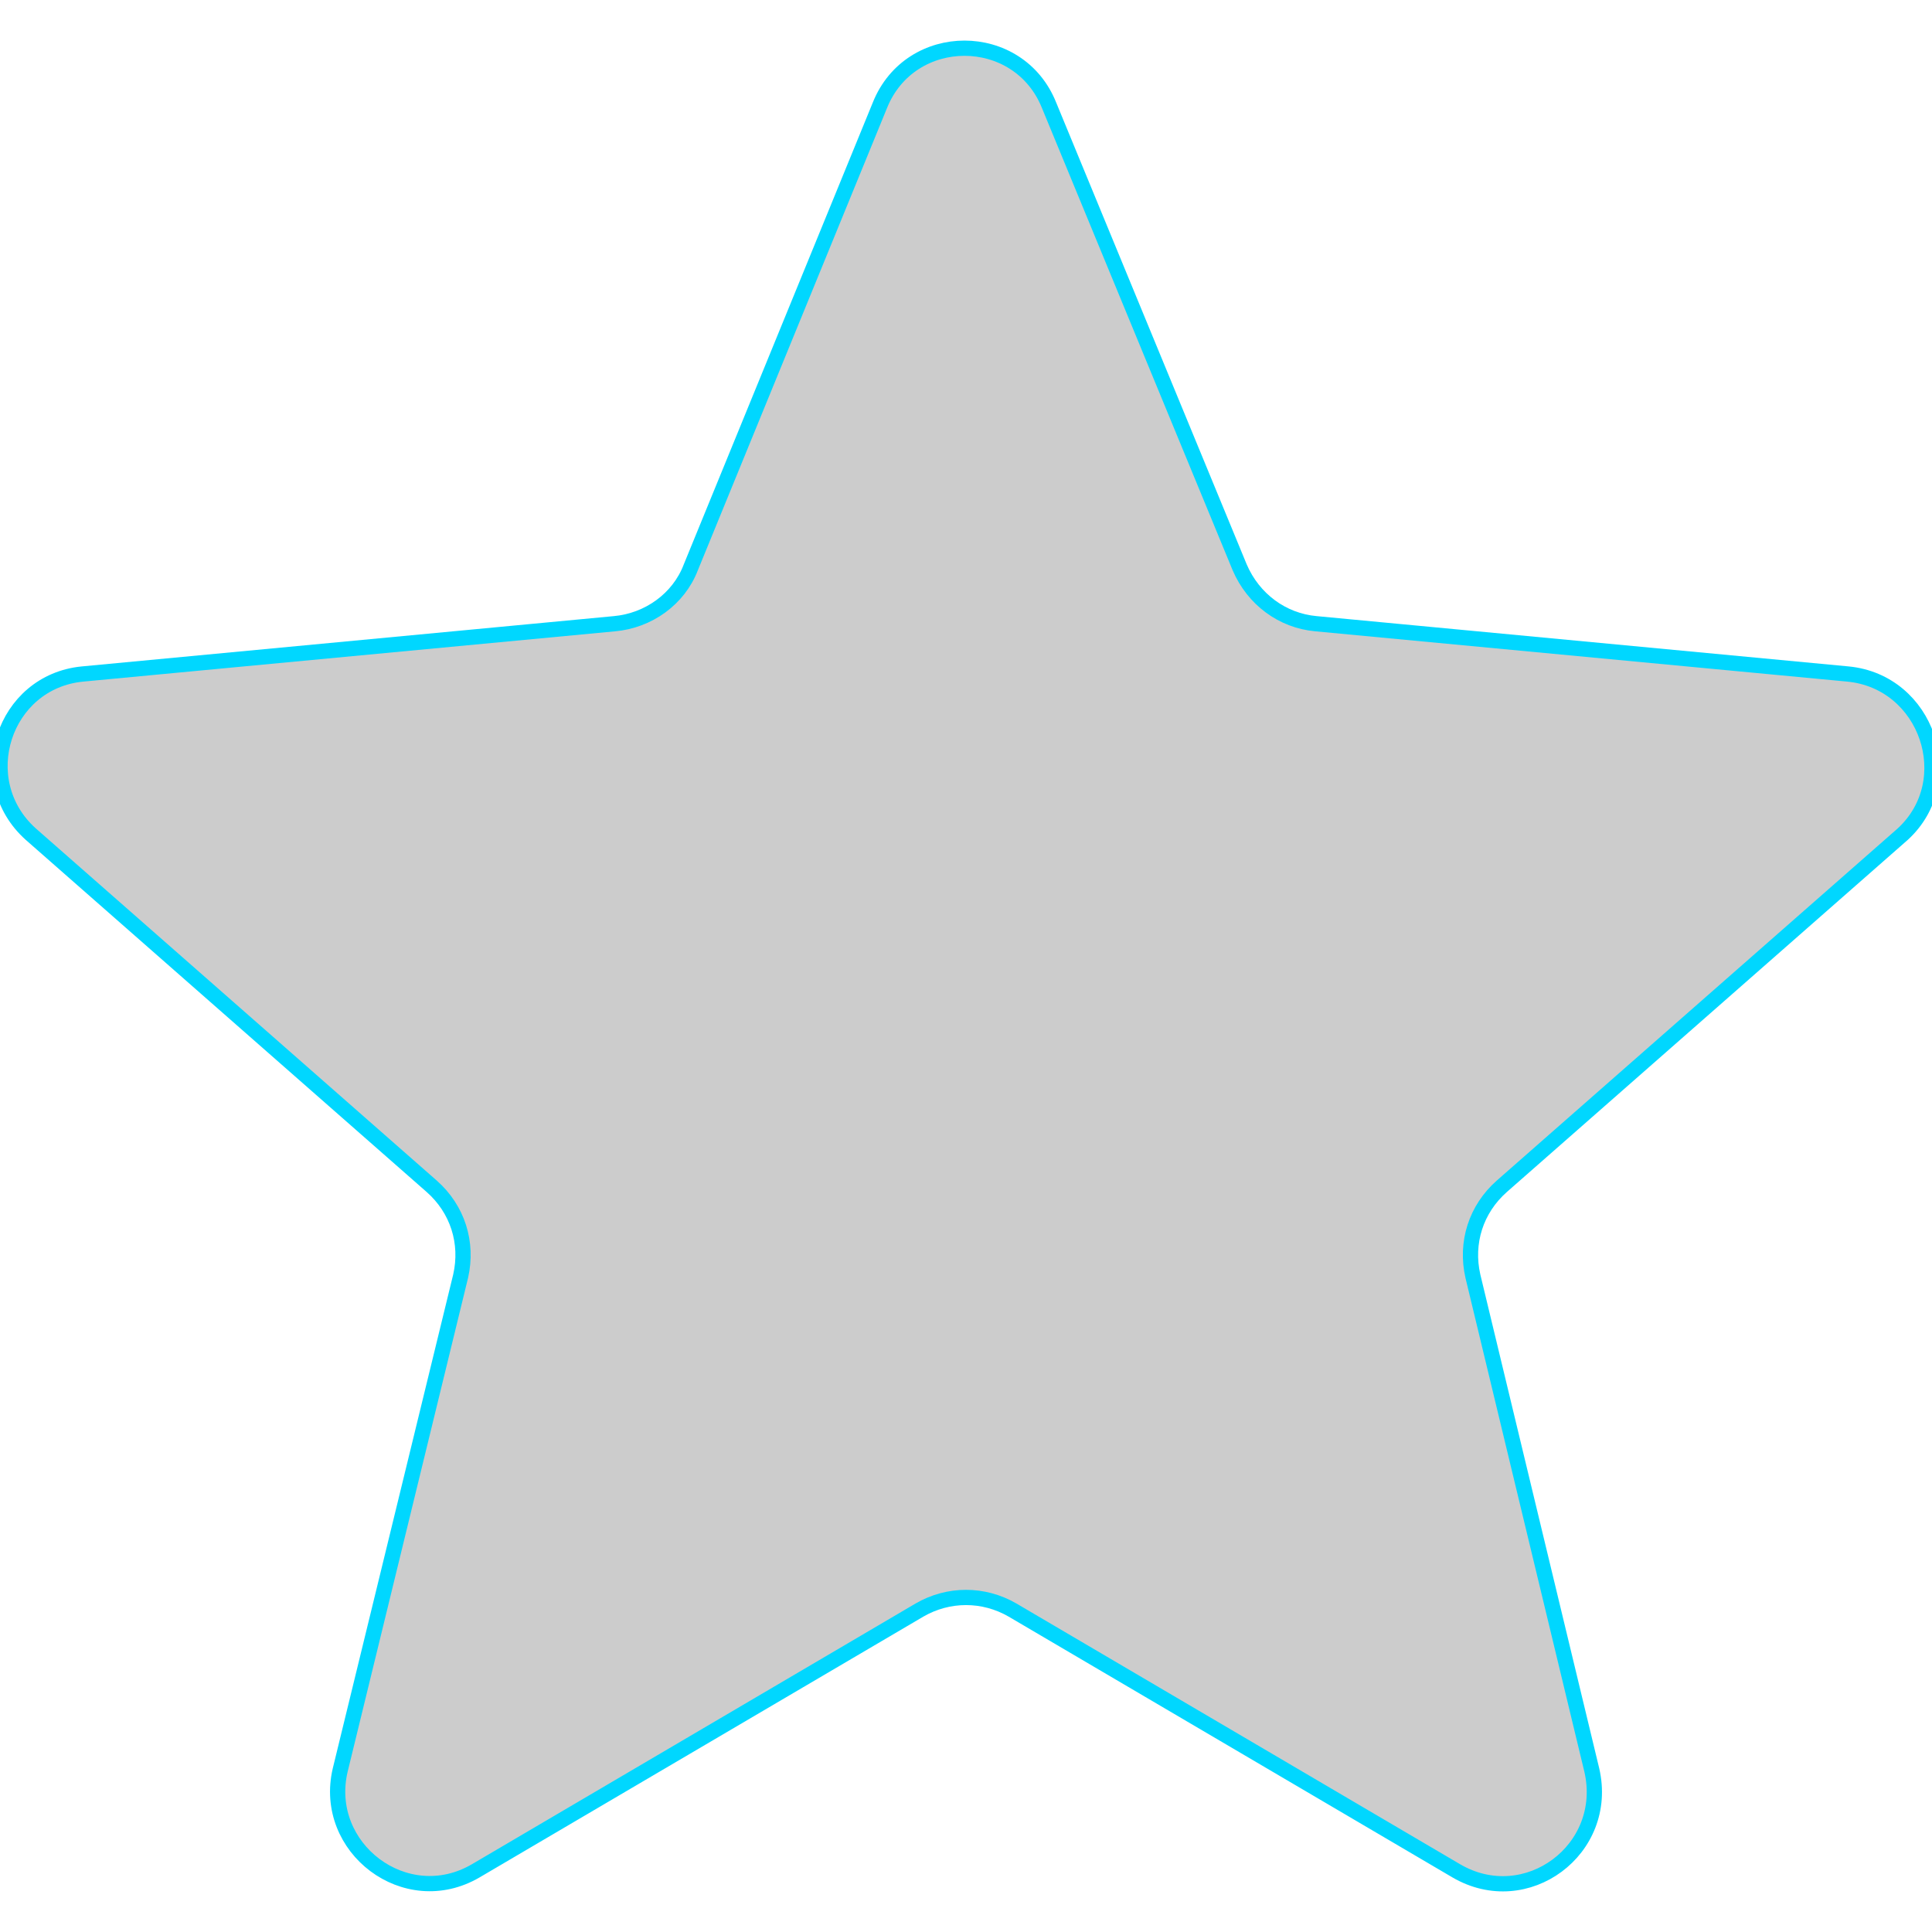
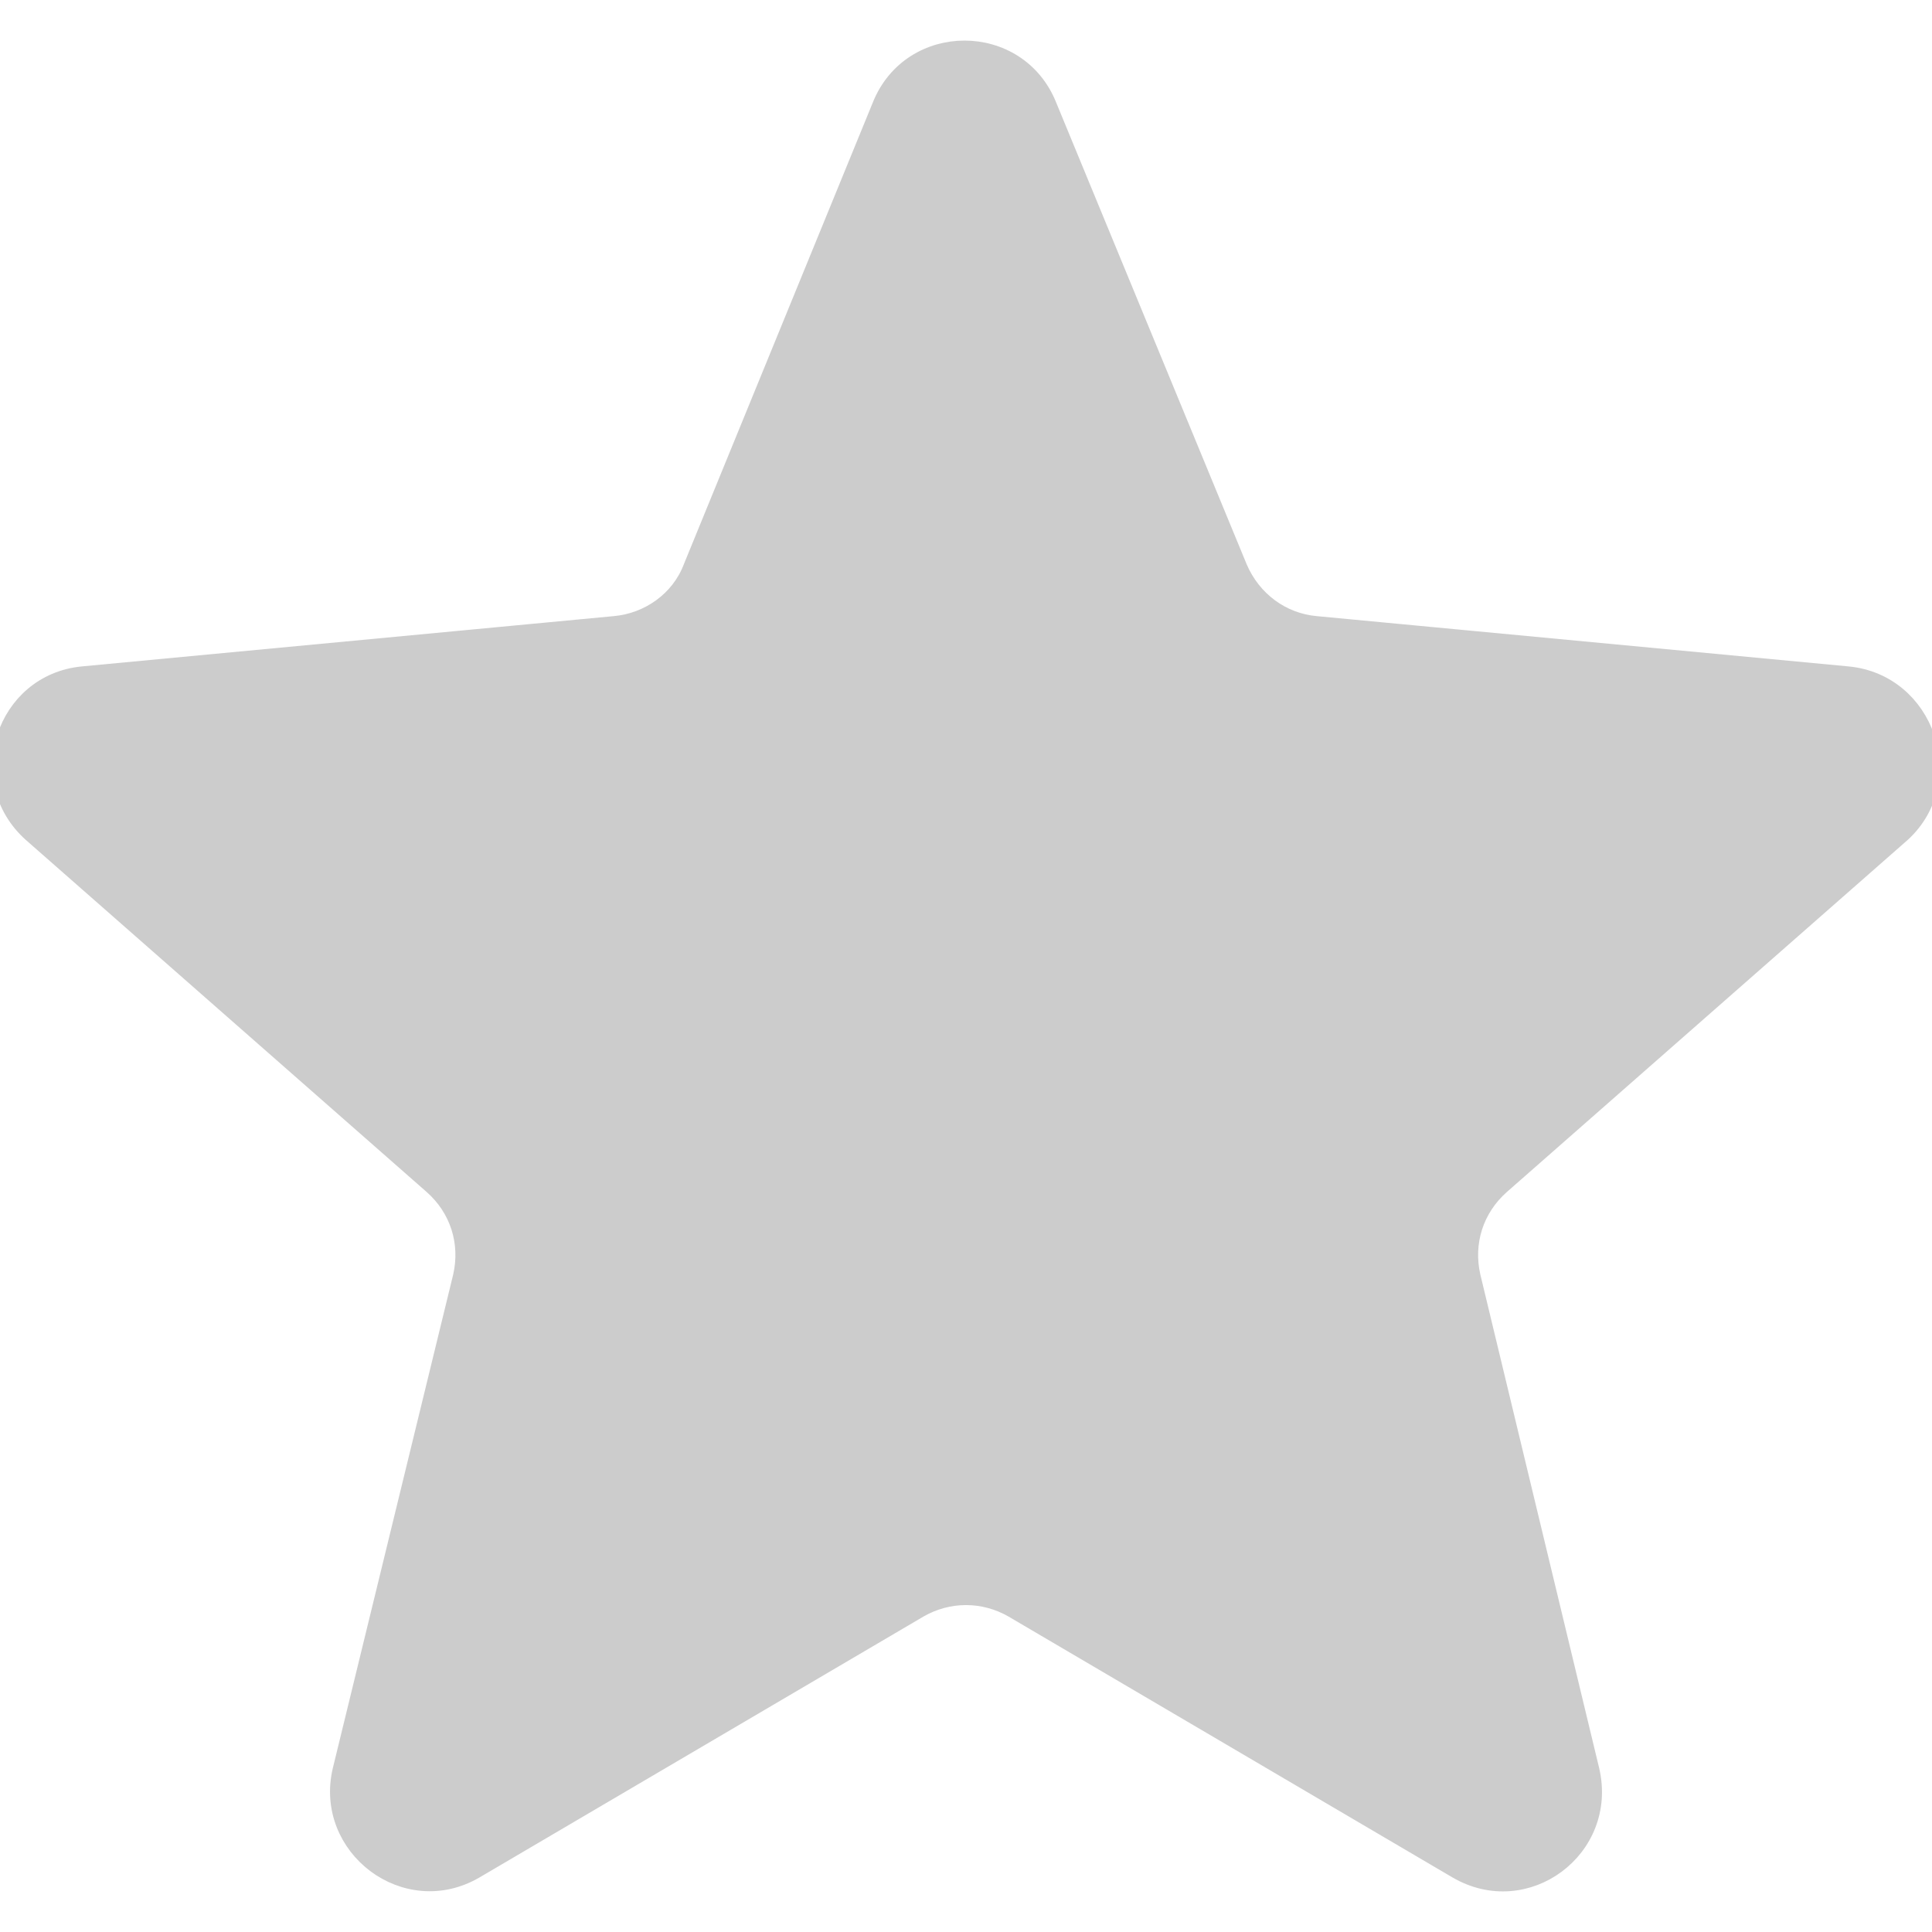
- <svg xmlns="http://www.w3.org/2000/svg" version="1.1" id="Capa_1" stroke="#00d7ff" fill="#ccc" x="0px" y="0px" width="126.729px" height="126.73px" viewBox="0 0 126.729 126.73" style="enable-background:new 0 0 126.729 126.73;" xml:space="preserve">
+ <svg xmlns="http://www.w3.org/2000/svg" version="1.1" id="Capa_1" stroke="#ccc" fill="#ccc" x="0px" y="0px" width="126.729px" height="126.73px" viewBox="0 0 126.729 126.73" style="enable-background:new 0 0 126.729 126.73;" xml:space="preserve">
  <g>
    <path d="M121.215,44.212l-34.899-3.3c-2.2-0.2-4.101-1.6-5-3.7l-12.5-30.3c-2-5-9.101-5-11.101,0l-12.4,30.3   c-0.8,2.1-2.8,3.5-5,3.7l-34.9,3.3c-5.2,0.5-7.3,7-3.4,10.5l26.3,23.1c1.7,1.5,2.4,3.7,1.9,5.9l-7.9,32.399   c-1.2,5.101,4.3,9.3,8.9,6.601l29.1-17.101c1.9-1.1,4.2-1.1,6.1,0l29.101,17.101c4.6,2.699,10.1-1.4,8.899-6.601l-7.8-32.399   c-0.5-2.2,0.2-4.4,1.9-5.9l26.3-23.1C128.615,51.212,126.415,44.712,121.215,44.212z" />
  </g>
  <g>
</g>
  <g>
</g>
  <g>
</g>
  <g>
</g>
  <g>
</g>
  <g>
</g>
  <g>
</g>
  <g>
</g>
  <g>
</g>
  <g>
</g>
  <g>
</g>
  <g>
</g>
  <g>
</g>
  <g>
</g>
  <g>
</g>
</svg>
